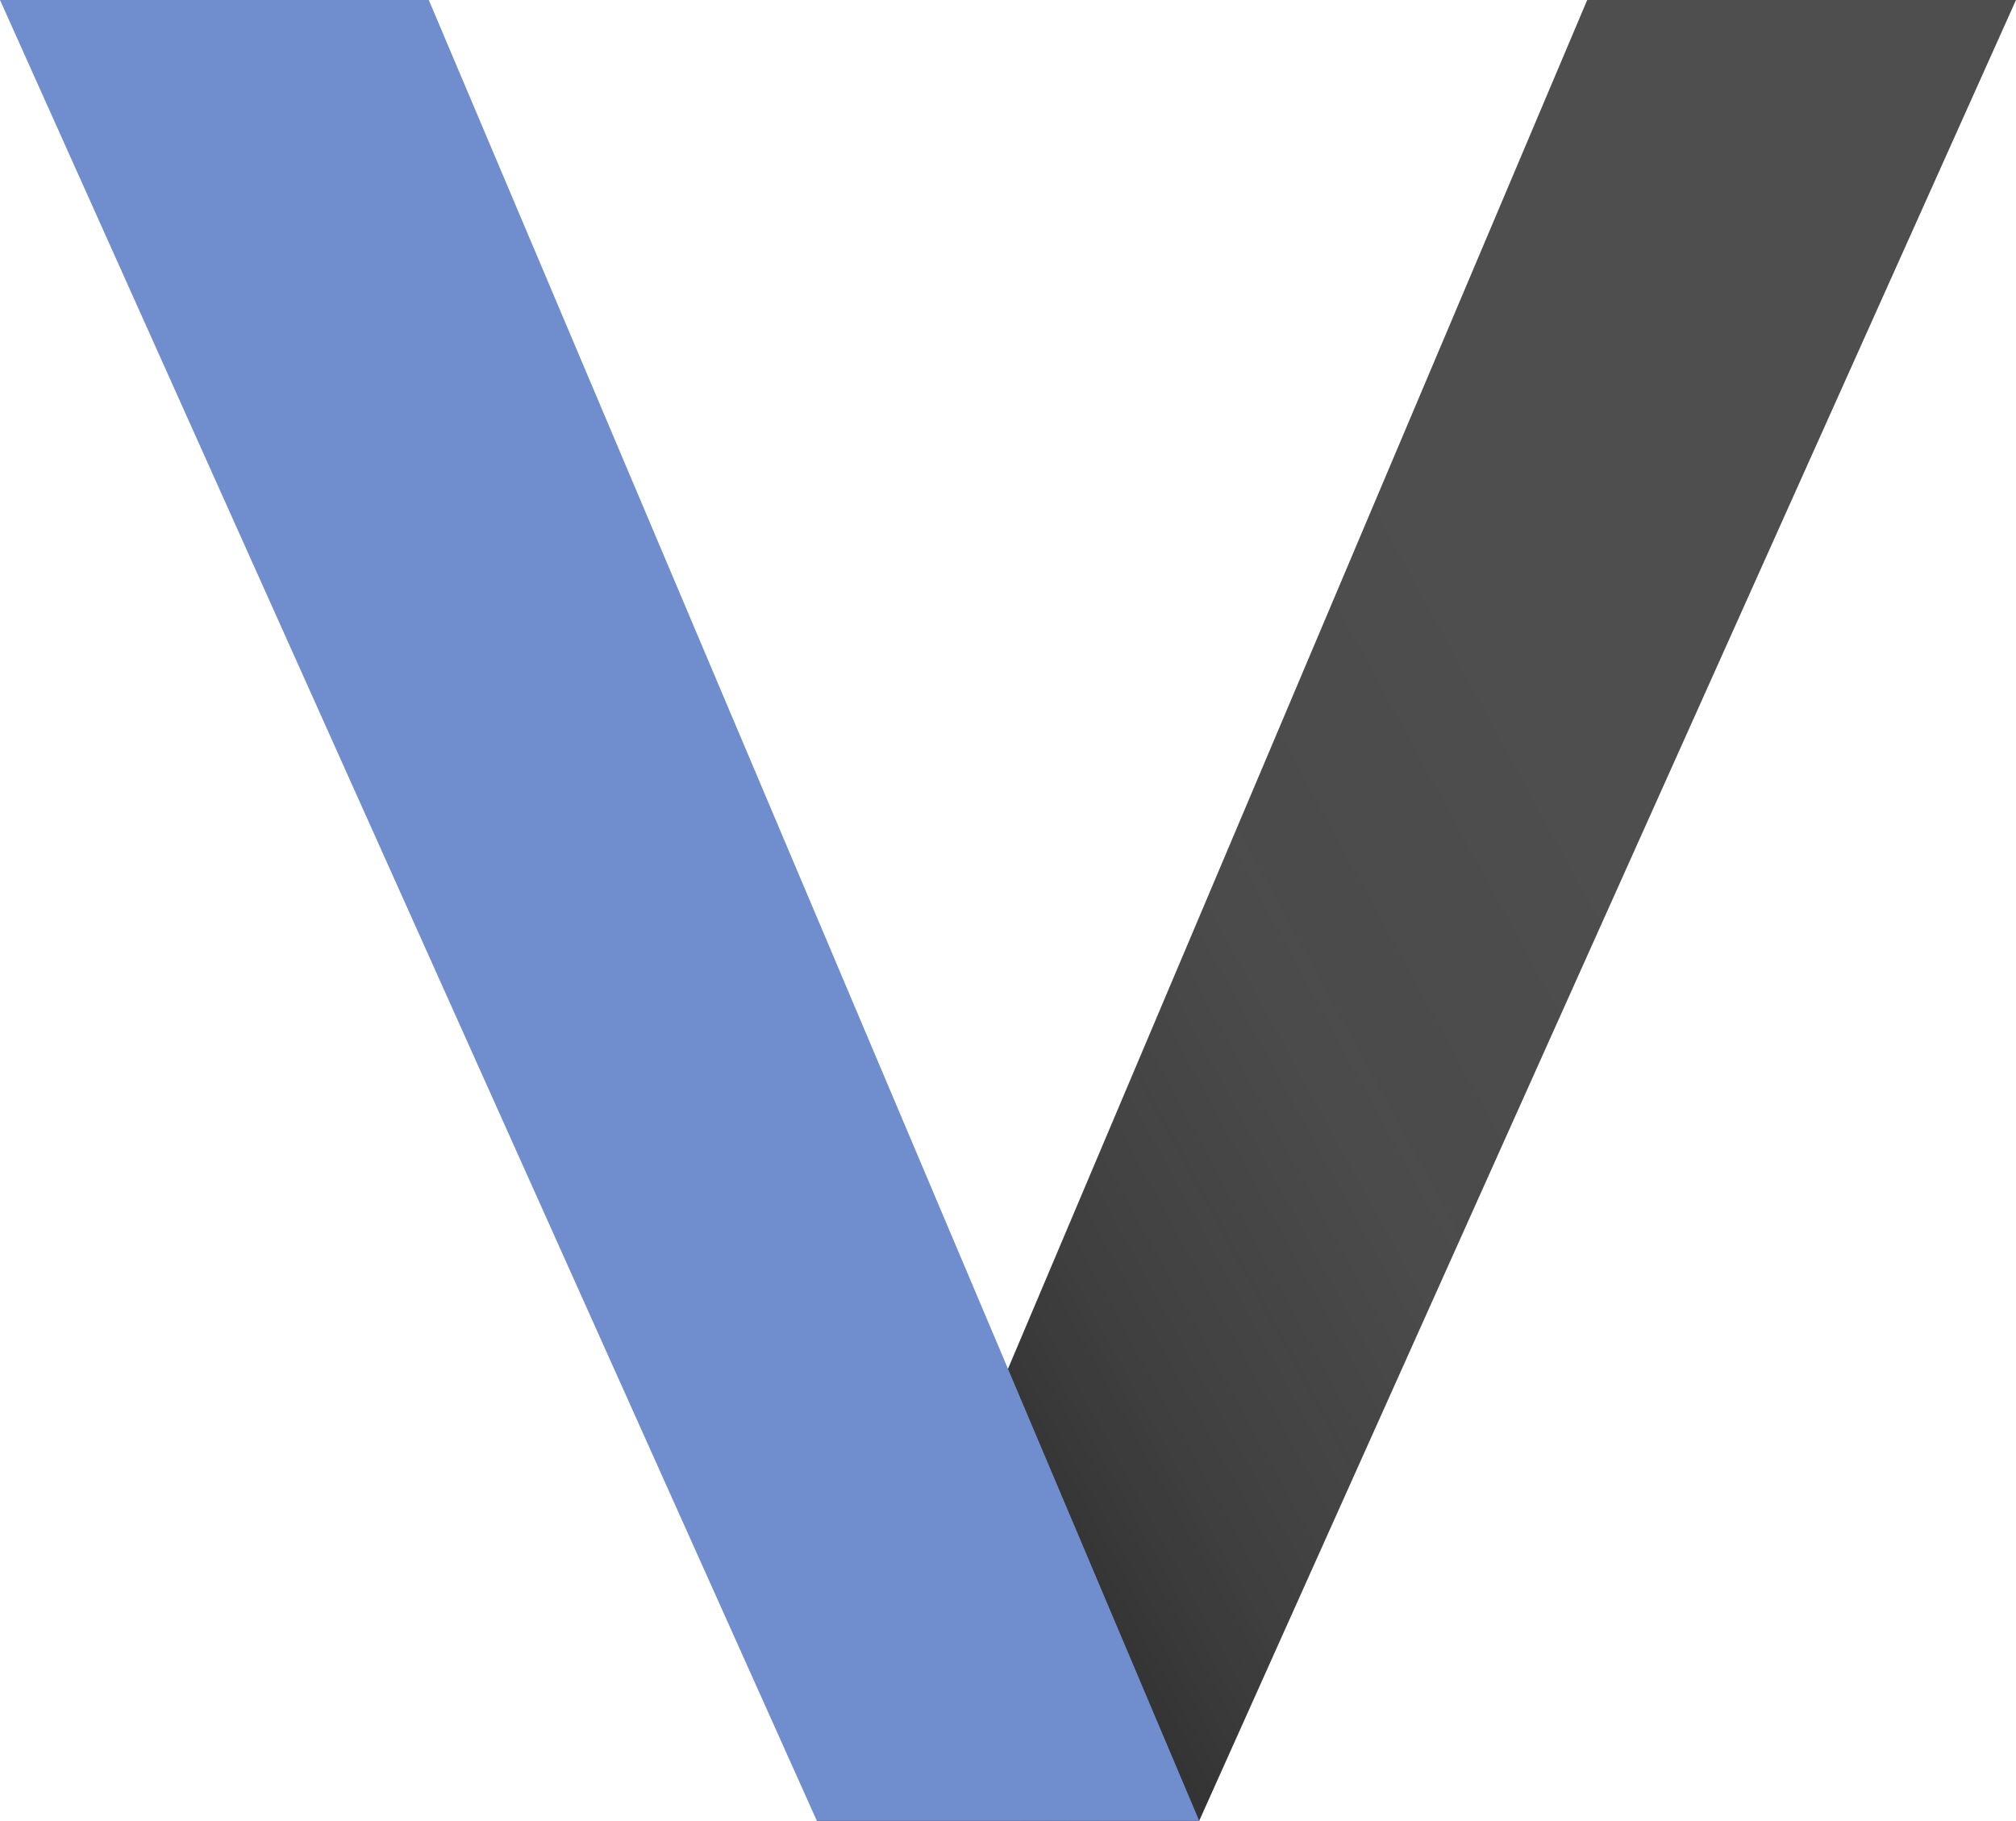
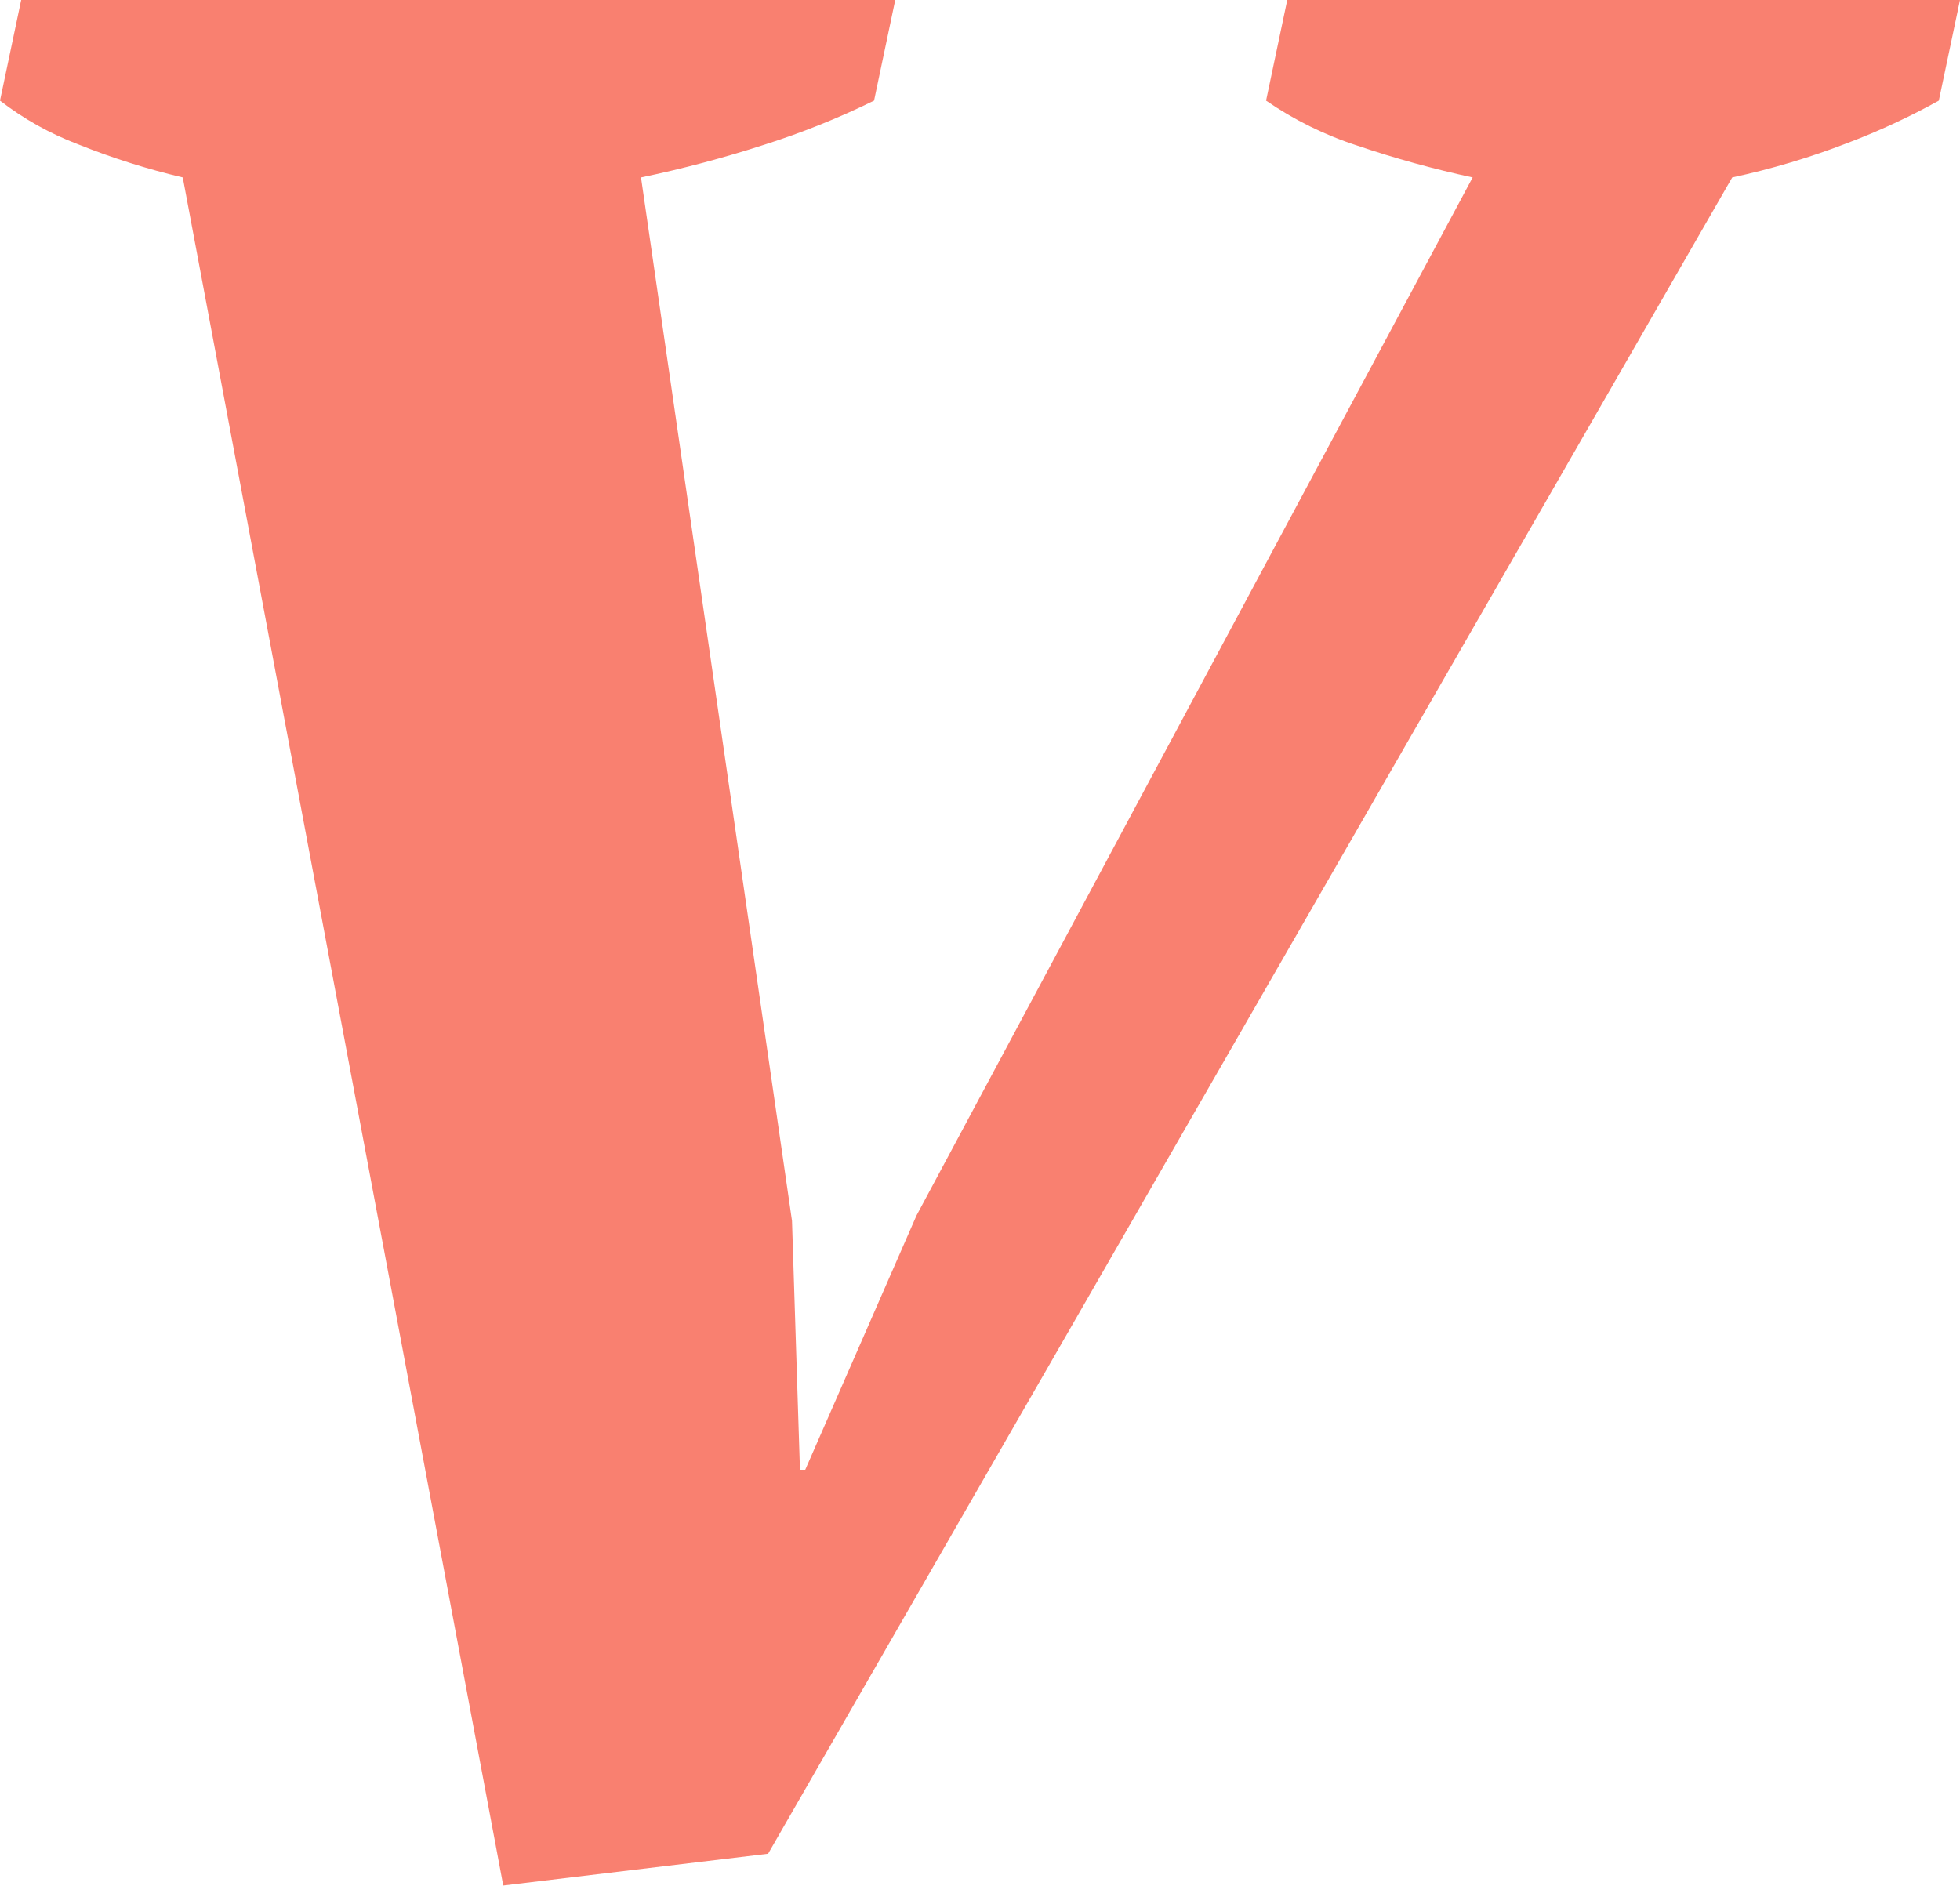
- <svg xmlns="http://www.w3.org/2000/svg" width="314.167" height="283.714" viewBox="0 0 314.167 283.714">
-   <defs>
-     <linearGradient id="linear-gradient" x1="0.954" y1="0.14" x2="0.398" y2="0.601" gradientUnits="objectBoundingBox">
-       <stop offset="0" stop-color="#952440" />
-       <stop offset="0.06" stop-color="#231f20" stop-opacity="0.859" />
-       <stop offset="0.33" stop-color="#231f20" stop-opacity="0.38" />
-       <stop offset="0.63" stop-color="#231f20" stop-opacity="0.09" />
-       <stop offset="1" stop-color="#b4294c" stop-opacity="0" />
-     </linearGradient>
-   </defs>
-   <g id="logo" transform="translate(314.167 283.714) rotate(180)" style="isolation: isolate">
-     <g id="Layer_1" data-name="Layer 1">
-       <g id="red_stroke">
-         <path id="Path_1" data-name="Path 1" d="M186.879,0H127.288L0,283.714H66.821Z" fill="#4e4e4e" />
-         <path id="shadow" d="M186.879,0H127.288L0,283.714H66.821Z" opacity="0.57" fill="url(#linear-gradient)" style="mix-blend-mode: multiply;isolation: isolate" />
-       </g>
-       <path id="blue_stroke" d="M58.1,0h59.591L244.979,283.714H178.158Z" transform="translate(69.188)" fill="#708dcd" />
-     </g>
-   </g>
+ <svg xmlns="http://www.w3.org/2000/svg" width="288.169" height="277.266" viewBox="0 0 288.169 277.266">
+   <path id="Path_83" data-name="Path 83" d="M219.973.891a152.977,152.977,0,0,1-16.94-4.673A51.86,51.86,0,0,1,189.6-10.4l3.115-14.8h98.912L288.51-10.4a102.482,102.482,0,0,1-13.435,6.231A111.932,111.932,0,0,1,258.135.891l-141.748,246.5-38.942,4.673L30.326.891A106.626,106.626,0,0,1,14.944-3.977,44.67,44.67,0,0,1,3.456-10.4L6.571-25.2H135.079l-3.115,14.8A116.629,116.629,0,0,1,116-3.977,172.417,172.417,0,0,1,97.7.891l22.2,153.431,1.168,36.605h.779l16.356-37.384Z" transform="translate(-3.456 25.2)" fill="#f98070" />
</svg>
